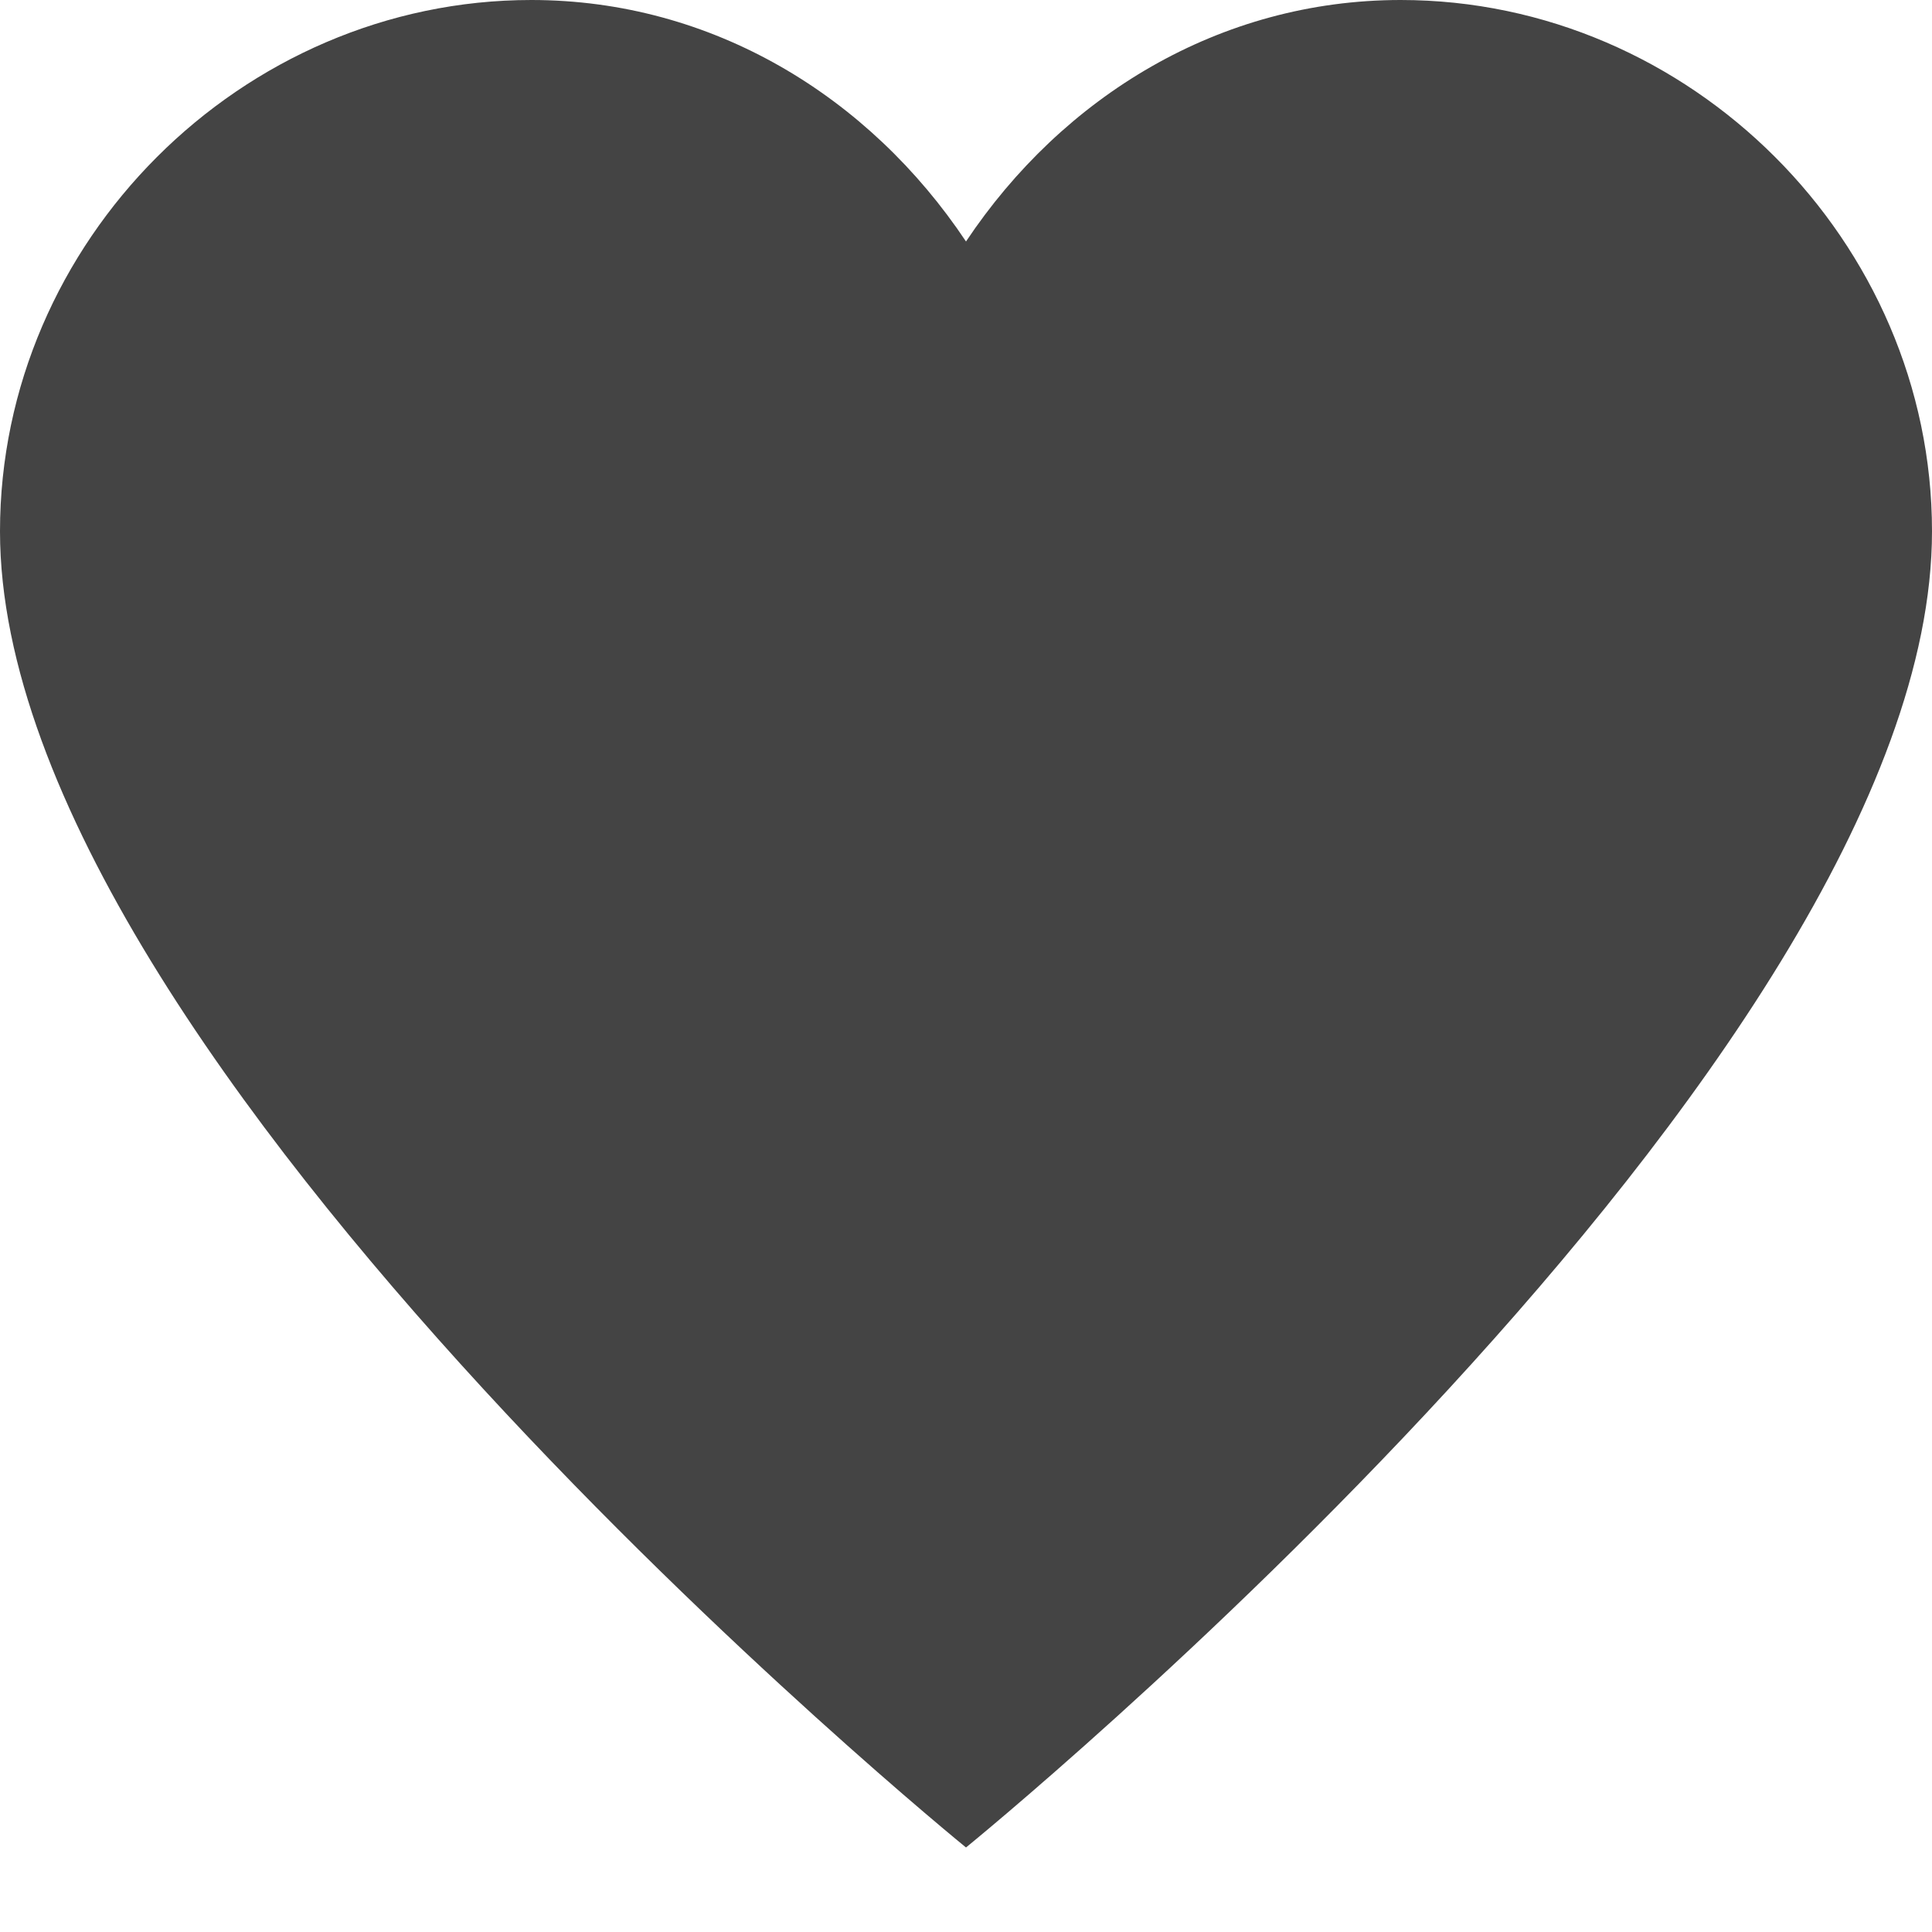
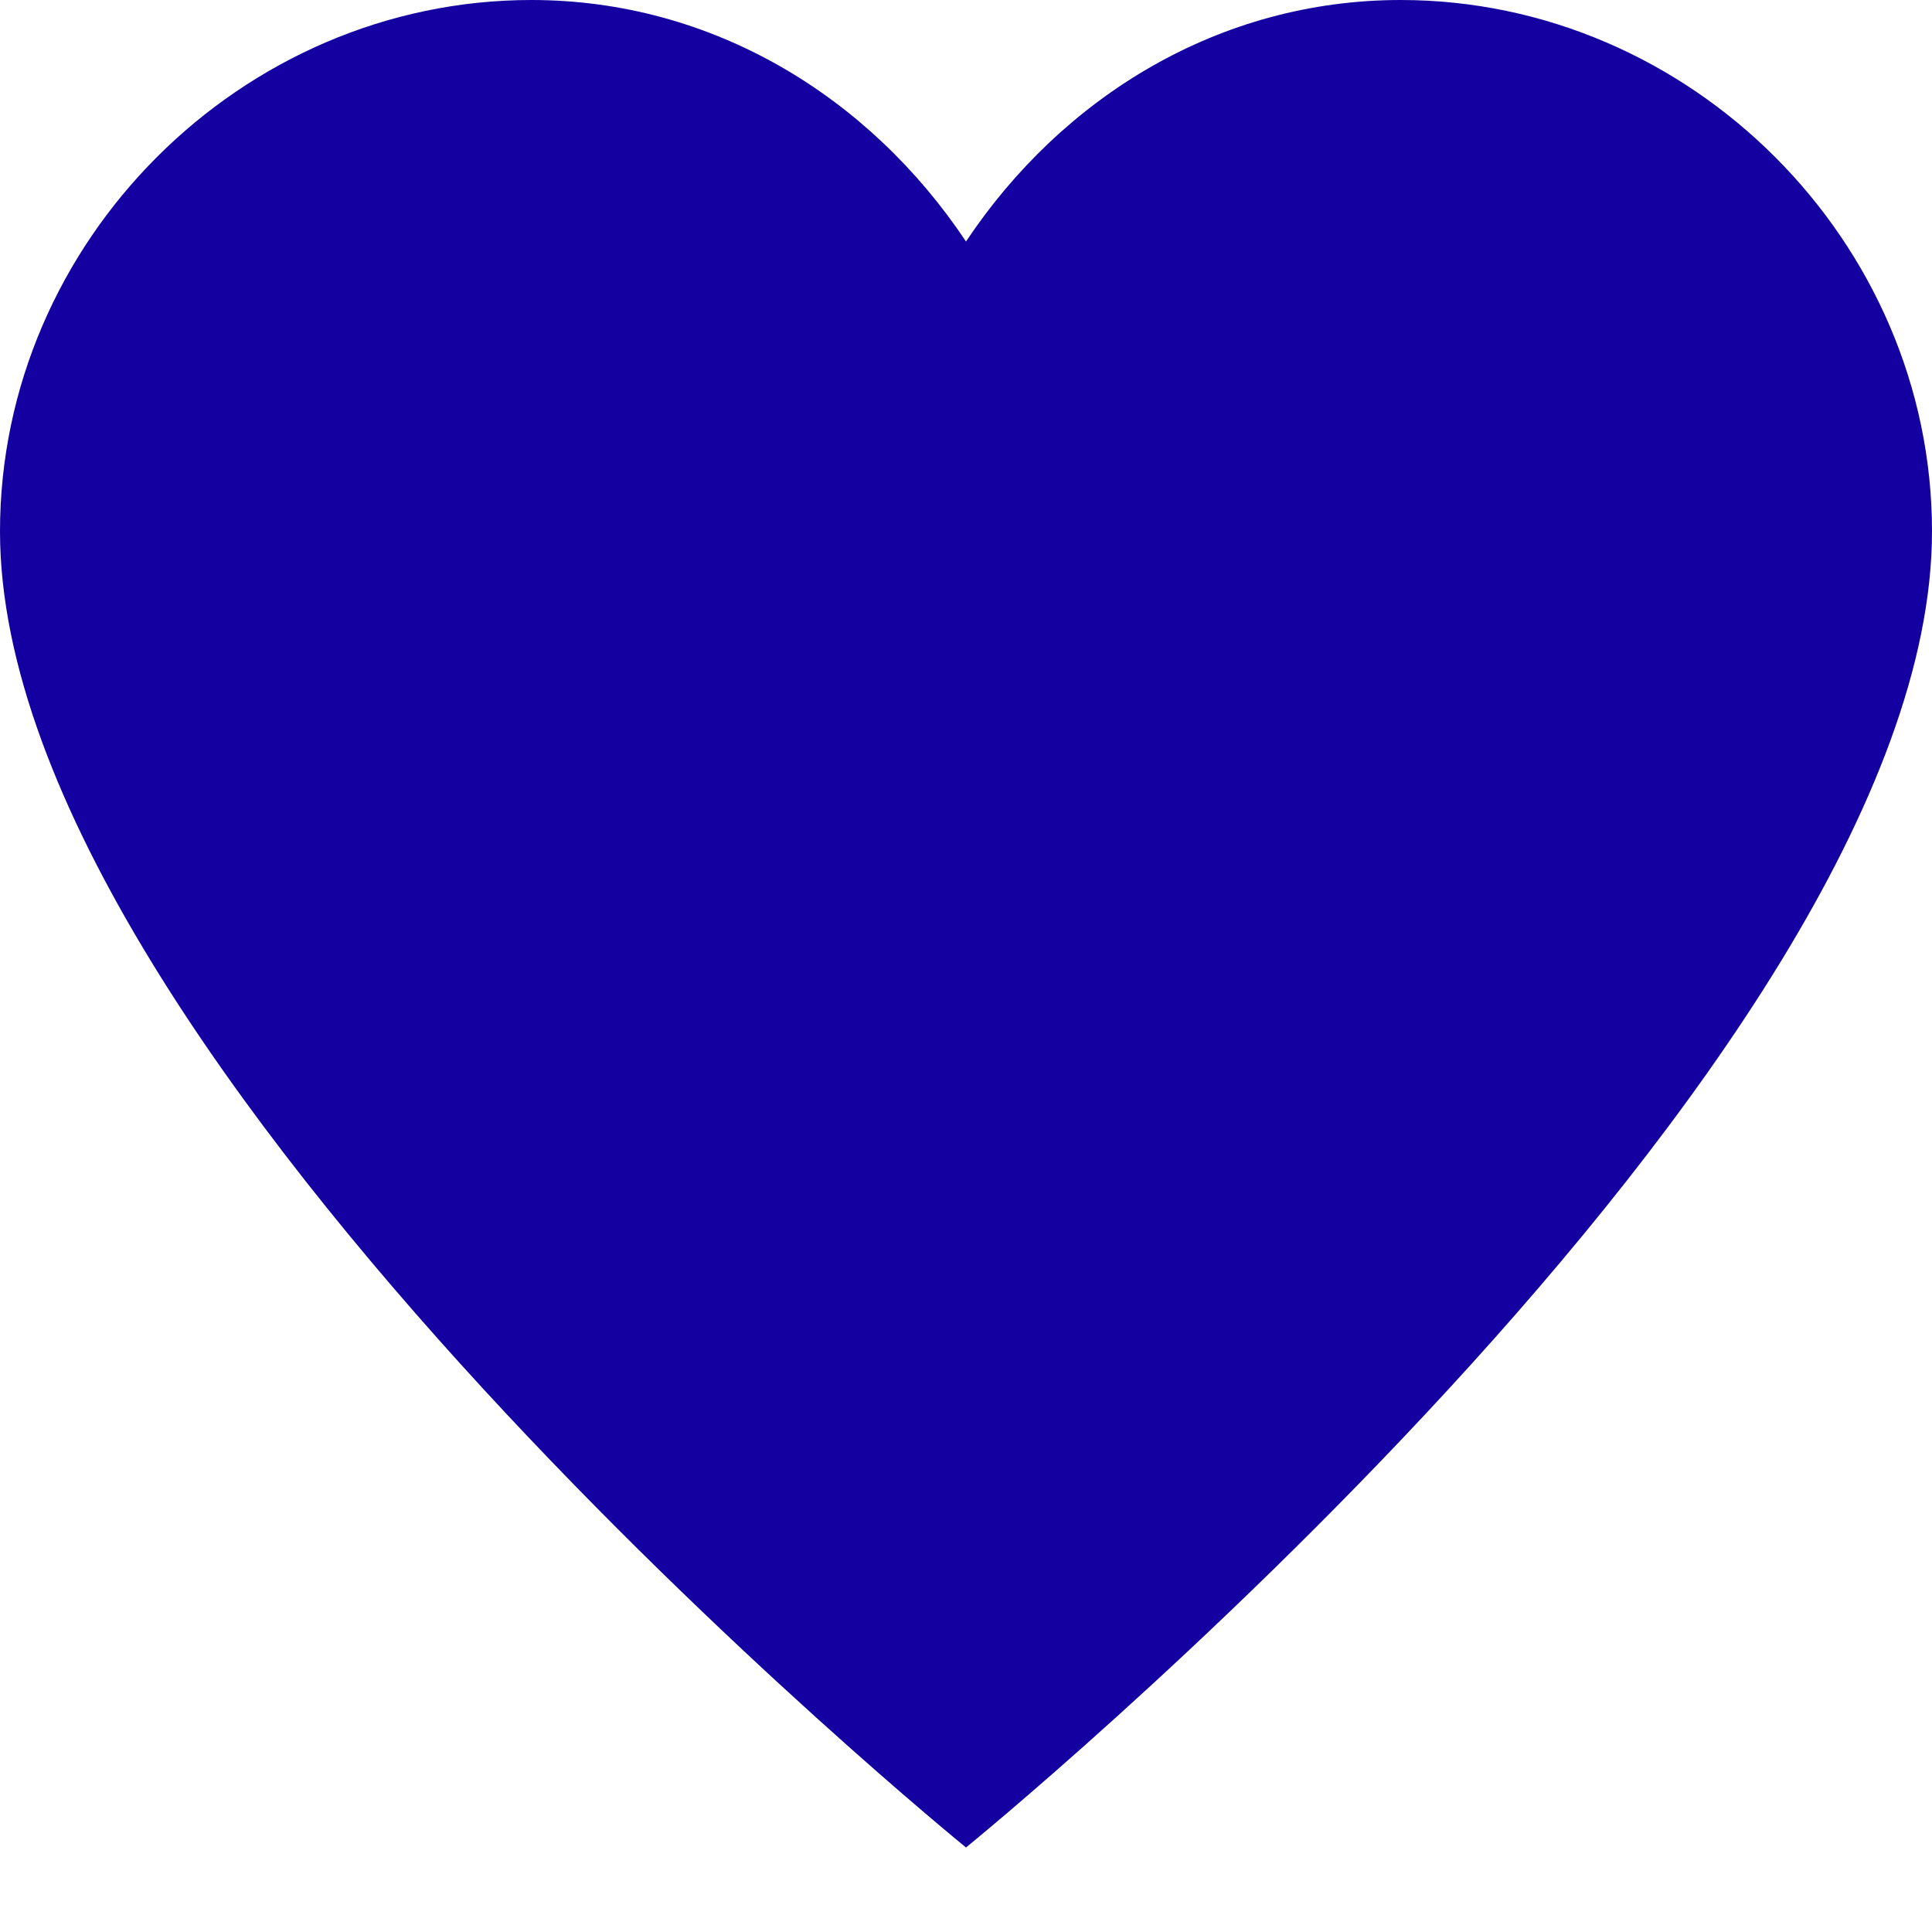
- <svg xmlns="http://www.w3.org/2000/svg" x="0px" y="0px" width="16px" height="16px" viewBox="0 0 16 16">
-   <g transform="translate(0, 0)">
-     <path fill="#444444" d="M11.6,0C10.1,0,8.8,0.8,8,2C7.2,0.8,5.9,0,4.4,0C2,0,0,2,0,4.4c0,4.4,8,10.9,8,10.9s8-6.5,8-10.9  C16,2,14,0,11.6,0z" />
+ <svg xmlns="http://www.w3.org/2000/svg" width="16px" height="16px" viewBox="0 0 16 16" version="1.1">
+   <g id="Page-1" stroke="none" stroke-width="1" fill="none" fill-rule="evenodd">
+     <g id="heart" fill="#1400A1" fill-rule="nonzero">
+       <path d="M11.6,0 C10.1,0 8.8,0.8 8,2 C7.2,0.8 5.9,0 4.4,0 C2,0 0,2 0,4.4 C0,8.8 8,15.3 8,15.3 C8,15.3 16,8.8 16,4.4 C16,2 14,0 11.6,0 Z" id="Path" />
+     </g>
  </g>
</svg>
